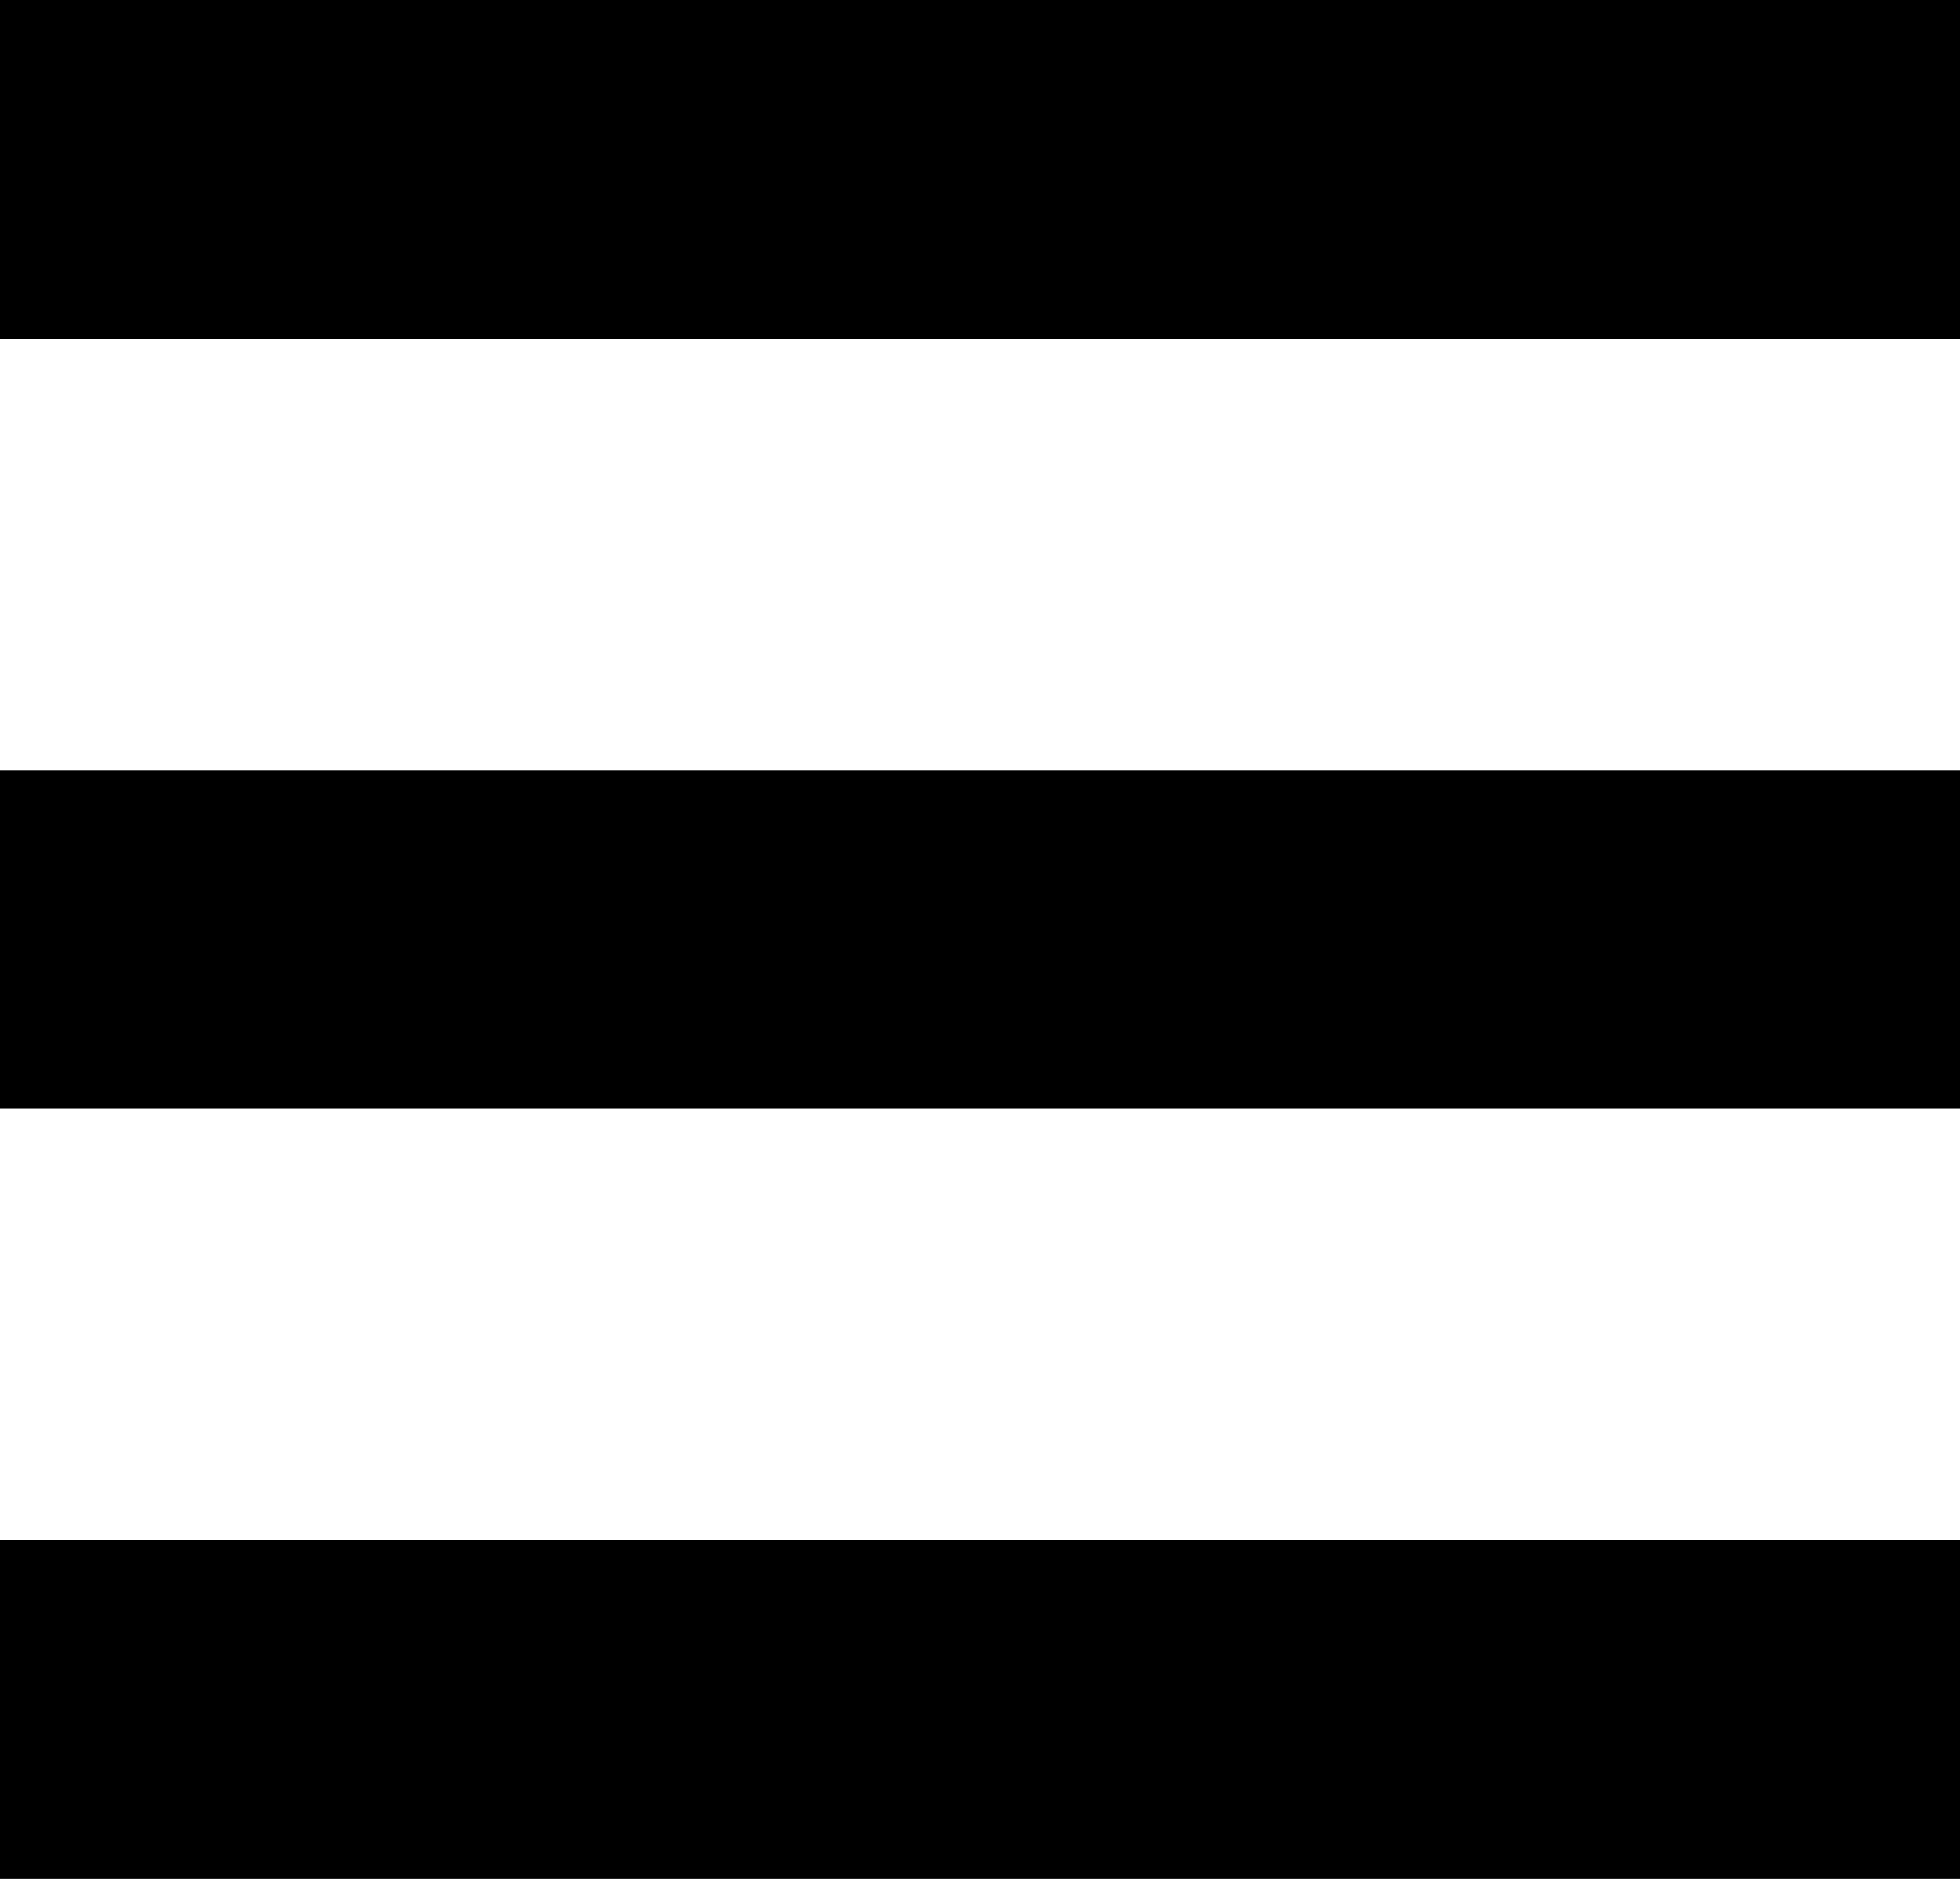
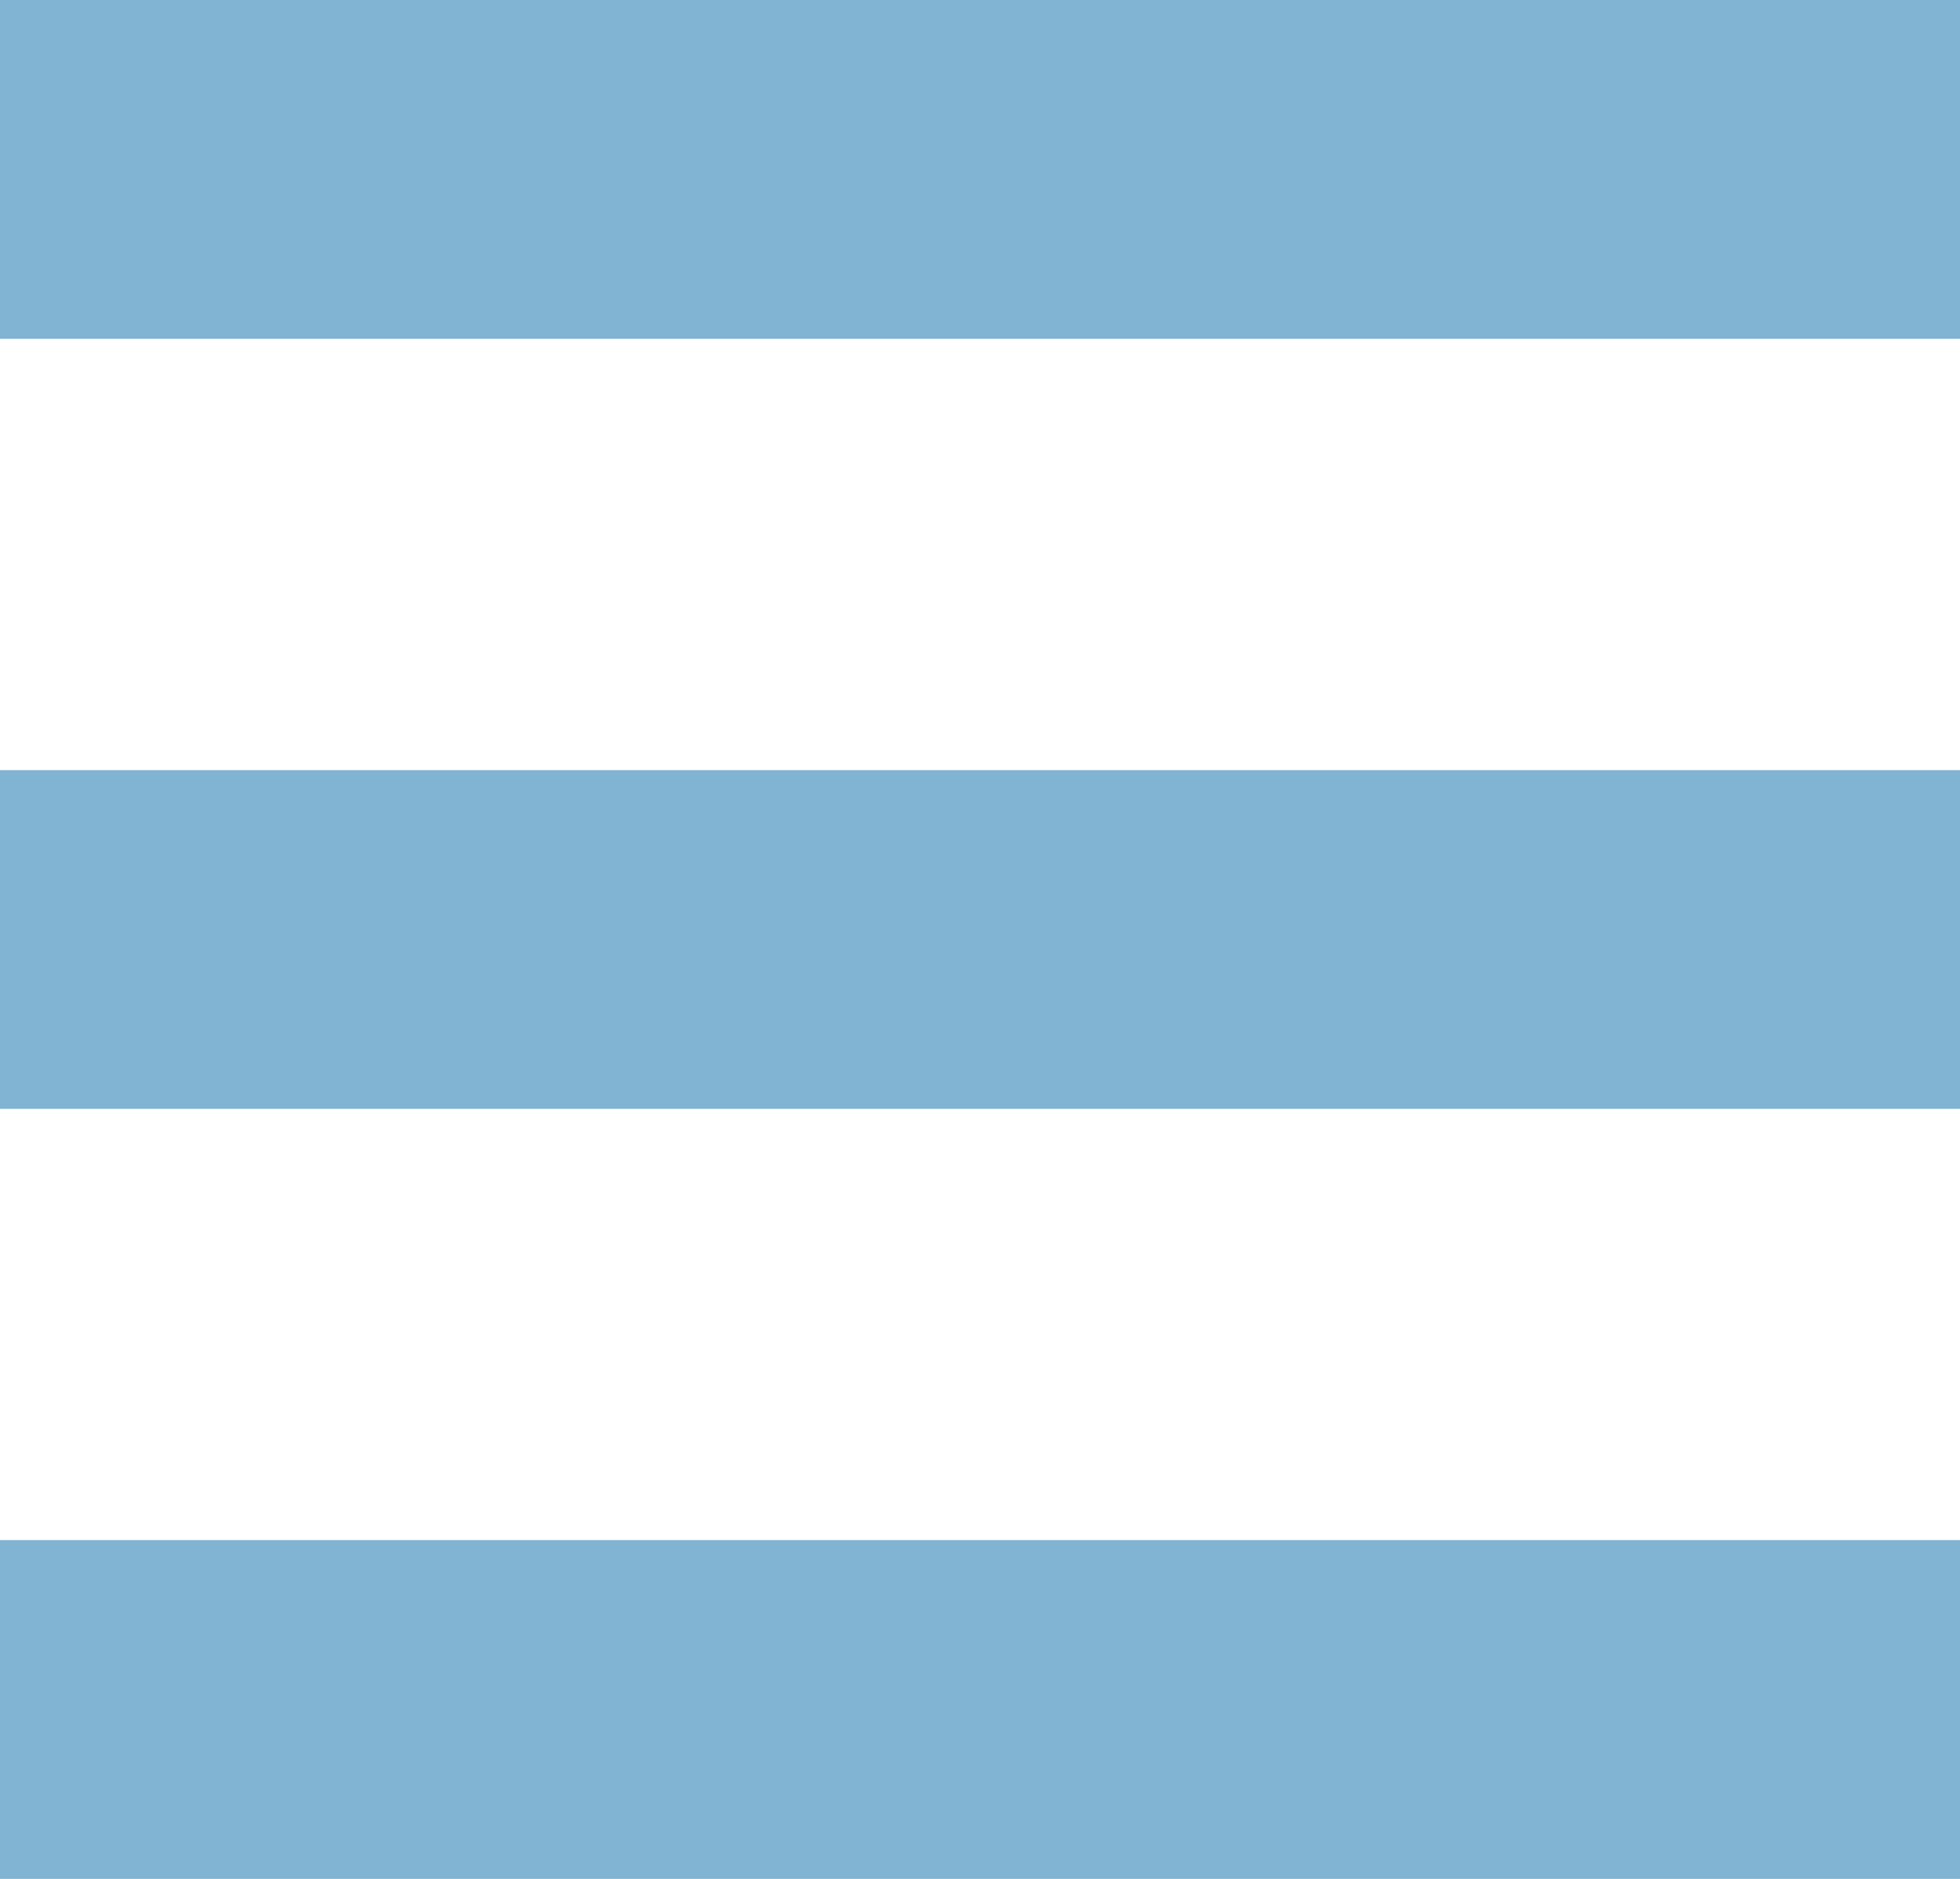
- <svg xmlns="http://www.w3.org/2000/svg" version="1.0" id="Layer_1" x="0px" y="0px" width="22.928px" height="21.982px" viewBox="0 0 22.928 21.982" enable-background="new 0 0 22.928 21.982" xml:space="preserve">
-   <g>
-     <rect width="22.928" height="3.964" />
-     <rect y="9.009" width="22.928" height="3.964" />
-     <rect y="18.018" width="22.928" height="3.964" />
-   </g>
+ <svg xmlns="http://www.w3.org/2000/svg" version="1" width="22.928" height="21.982" viewBox="0 0 22.928 21.982" fill="#81b3d2">
+   <path d="M0 0h22.928v3.964H0zM0 9.01h22.928v3.963H0zM0 18.018h22.928v3.964H0z" />
</svg>
